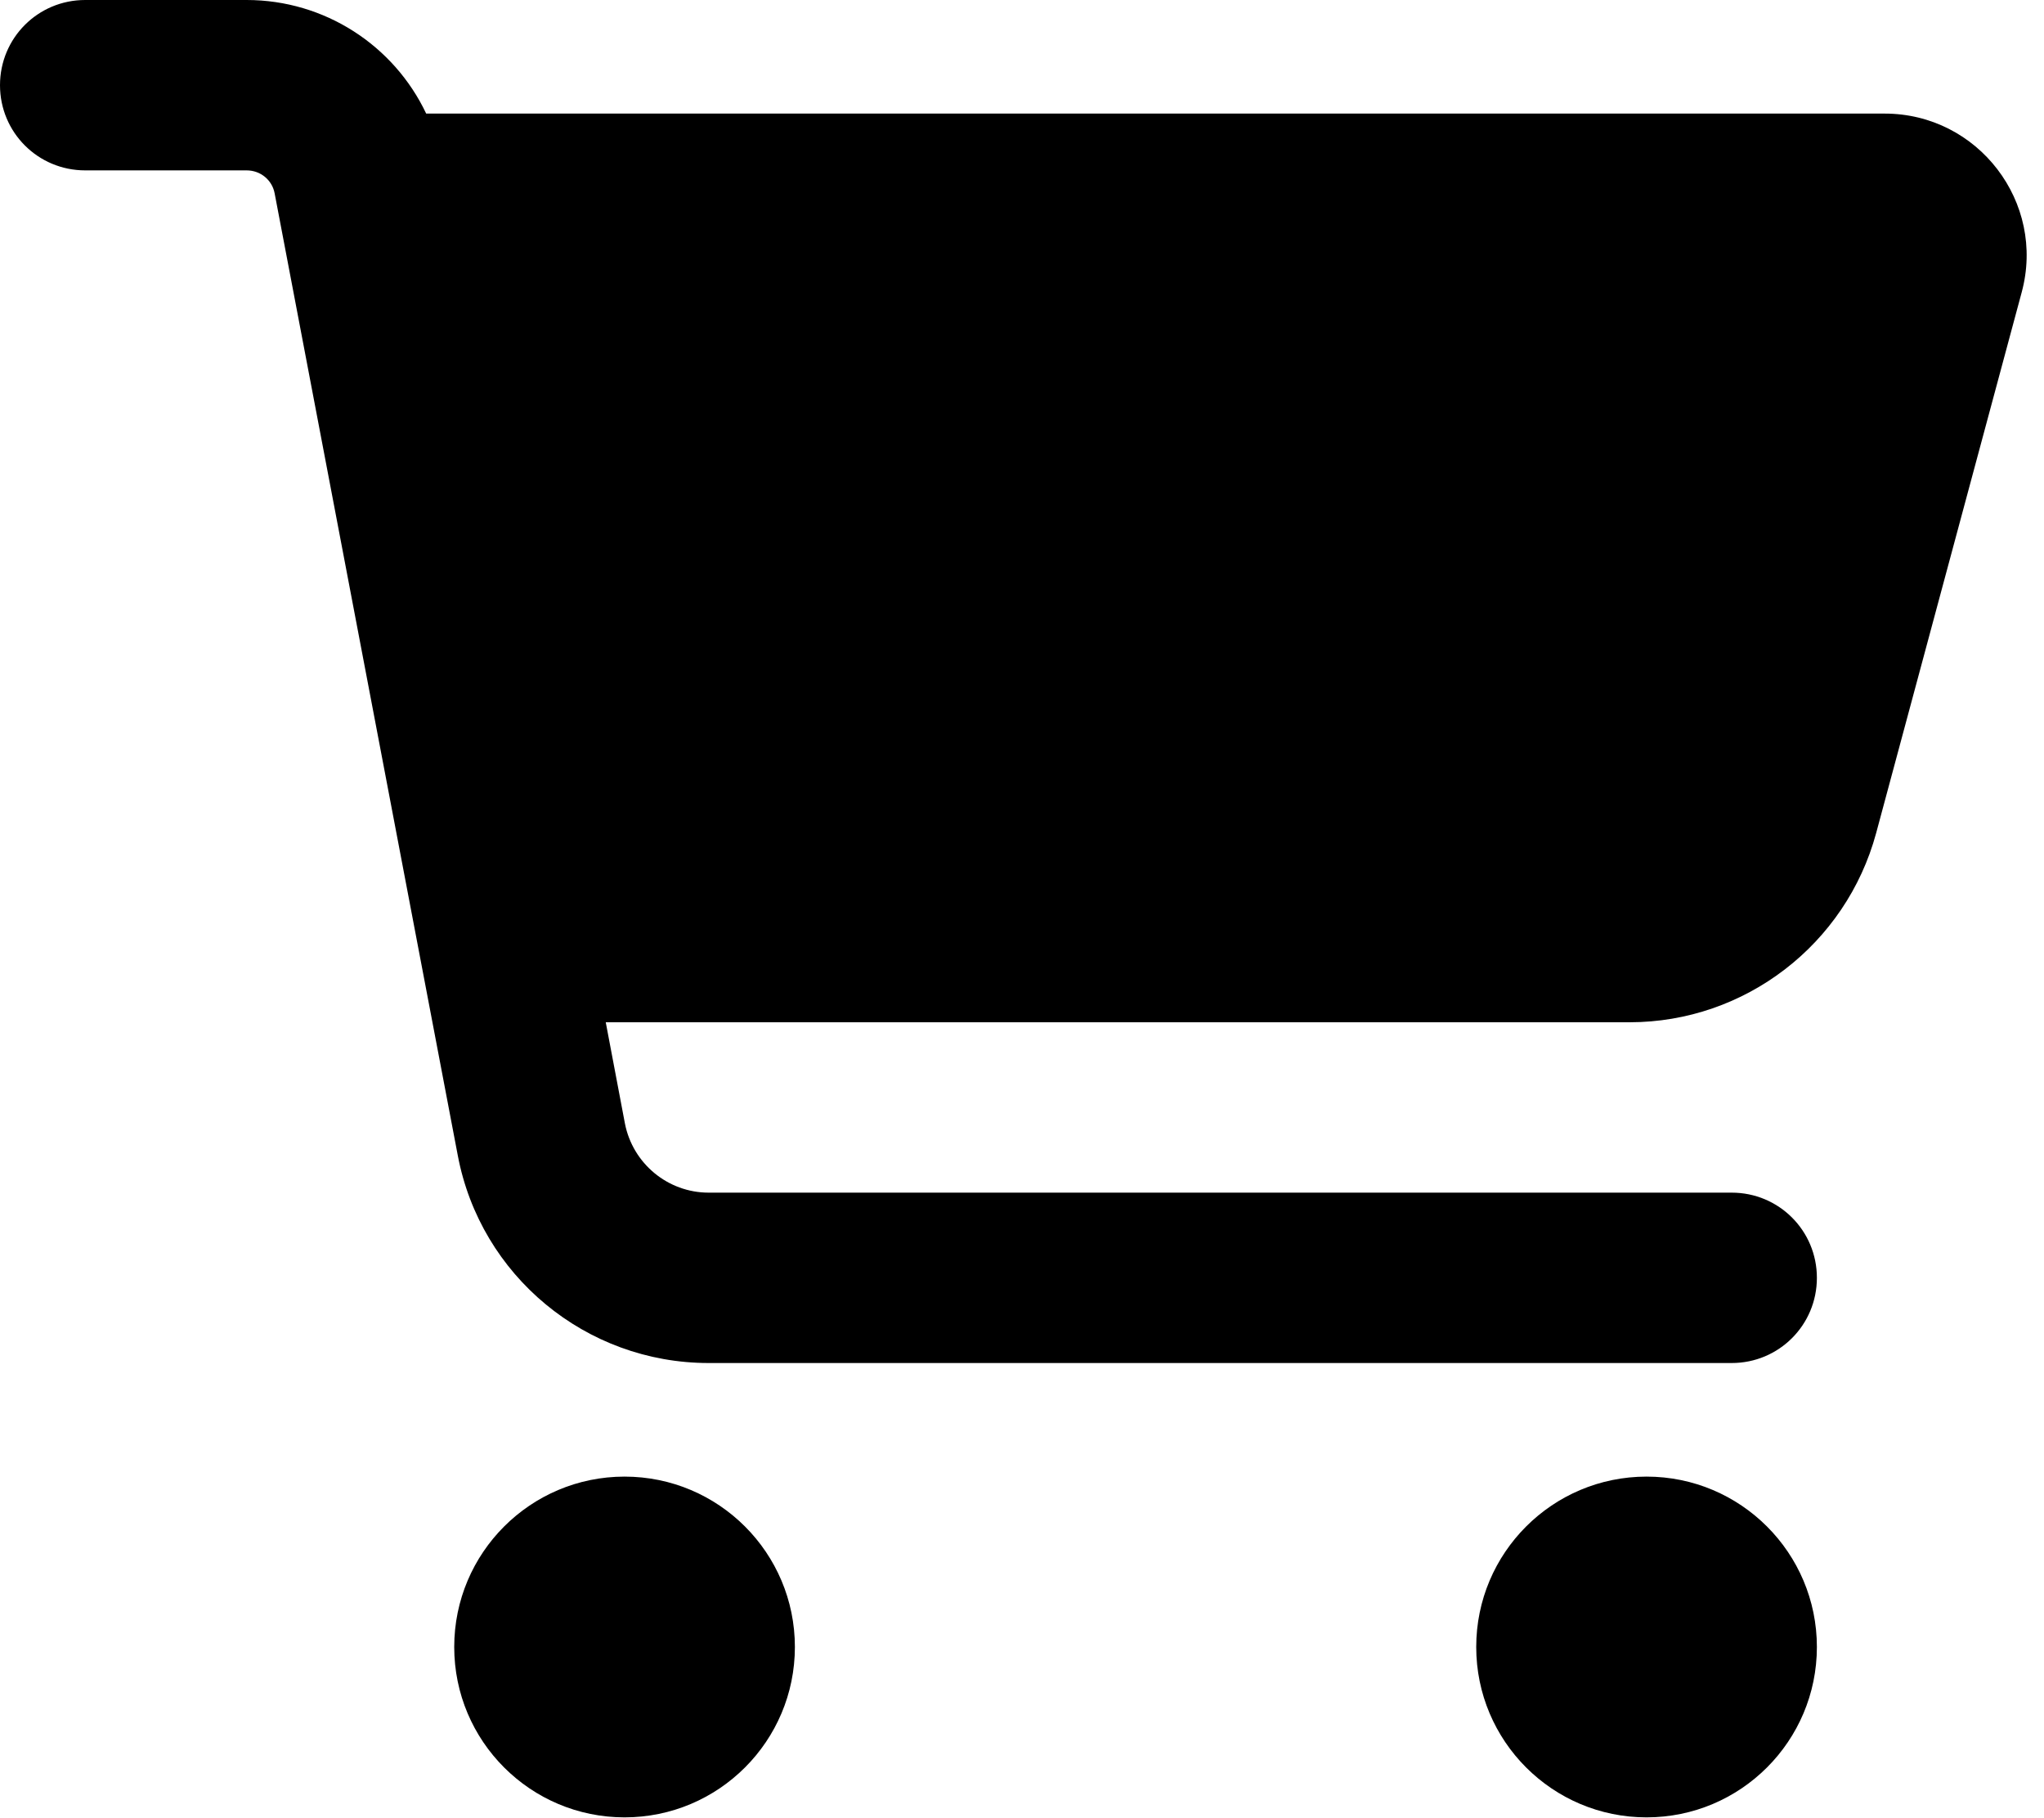
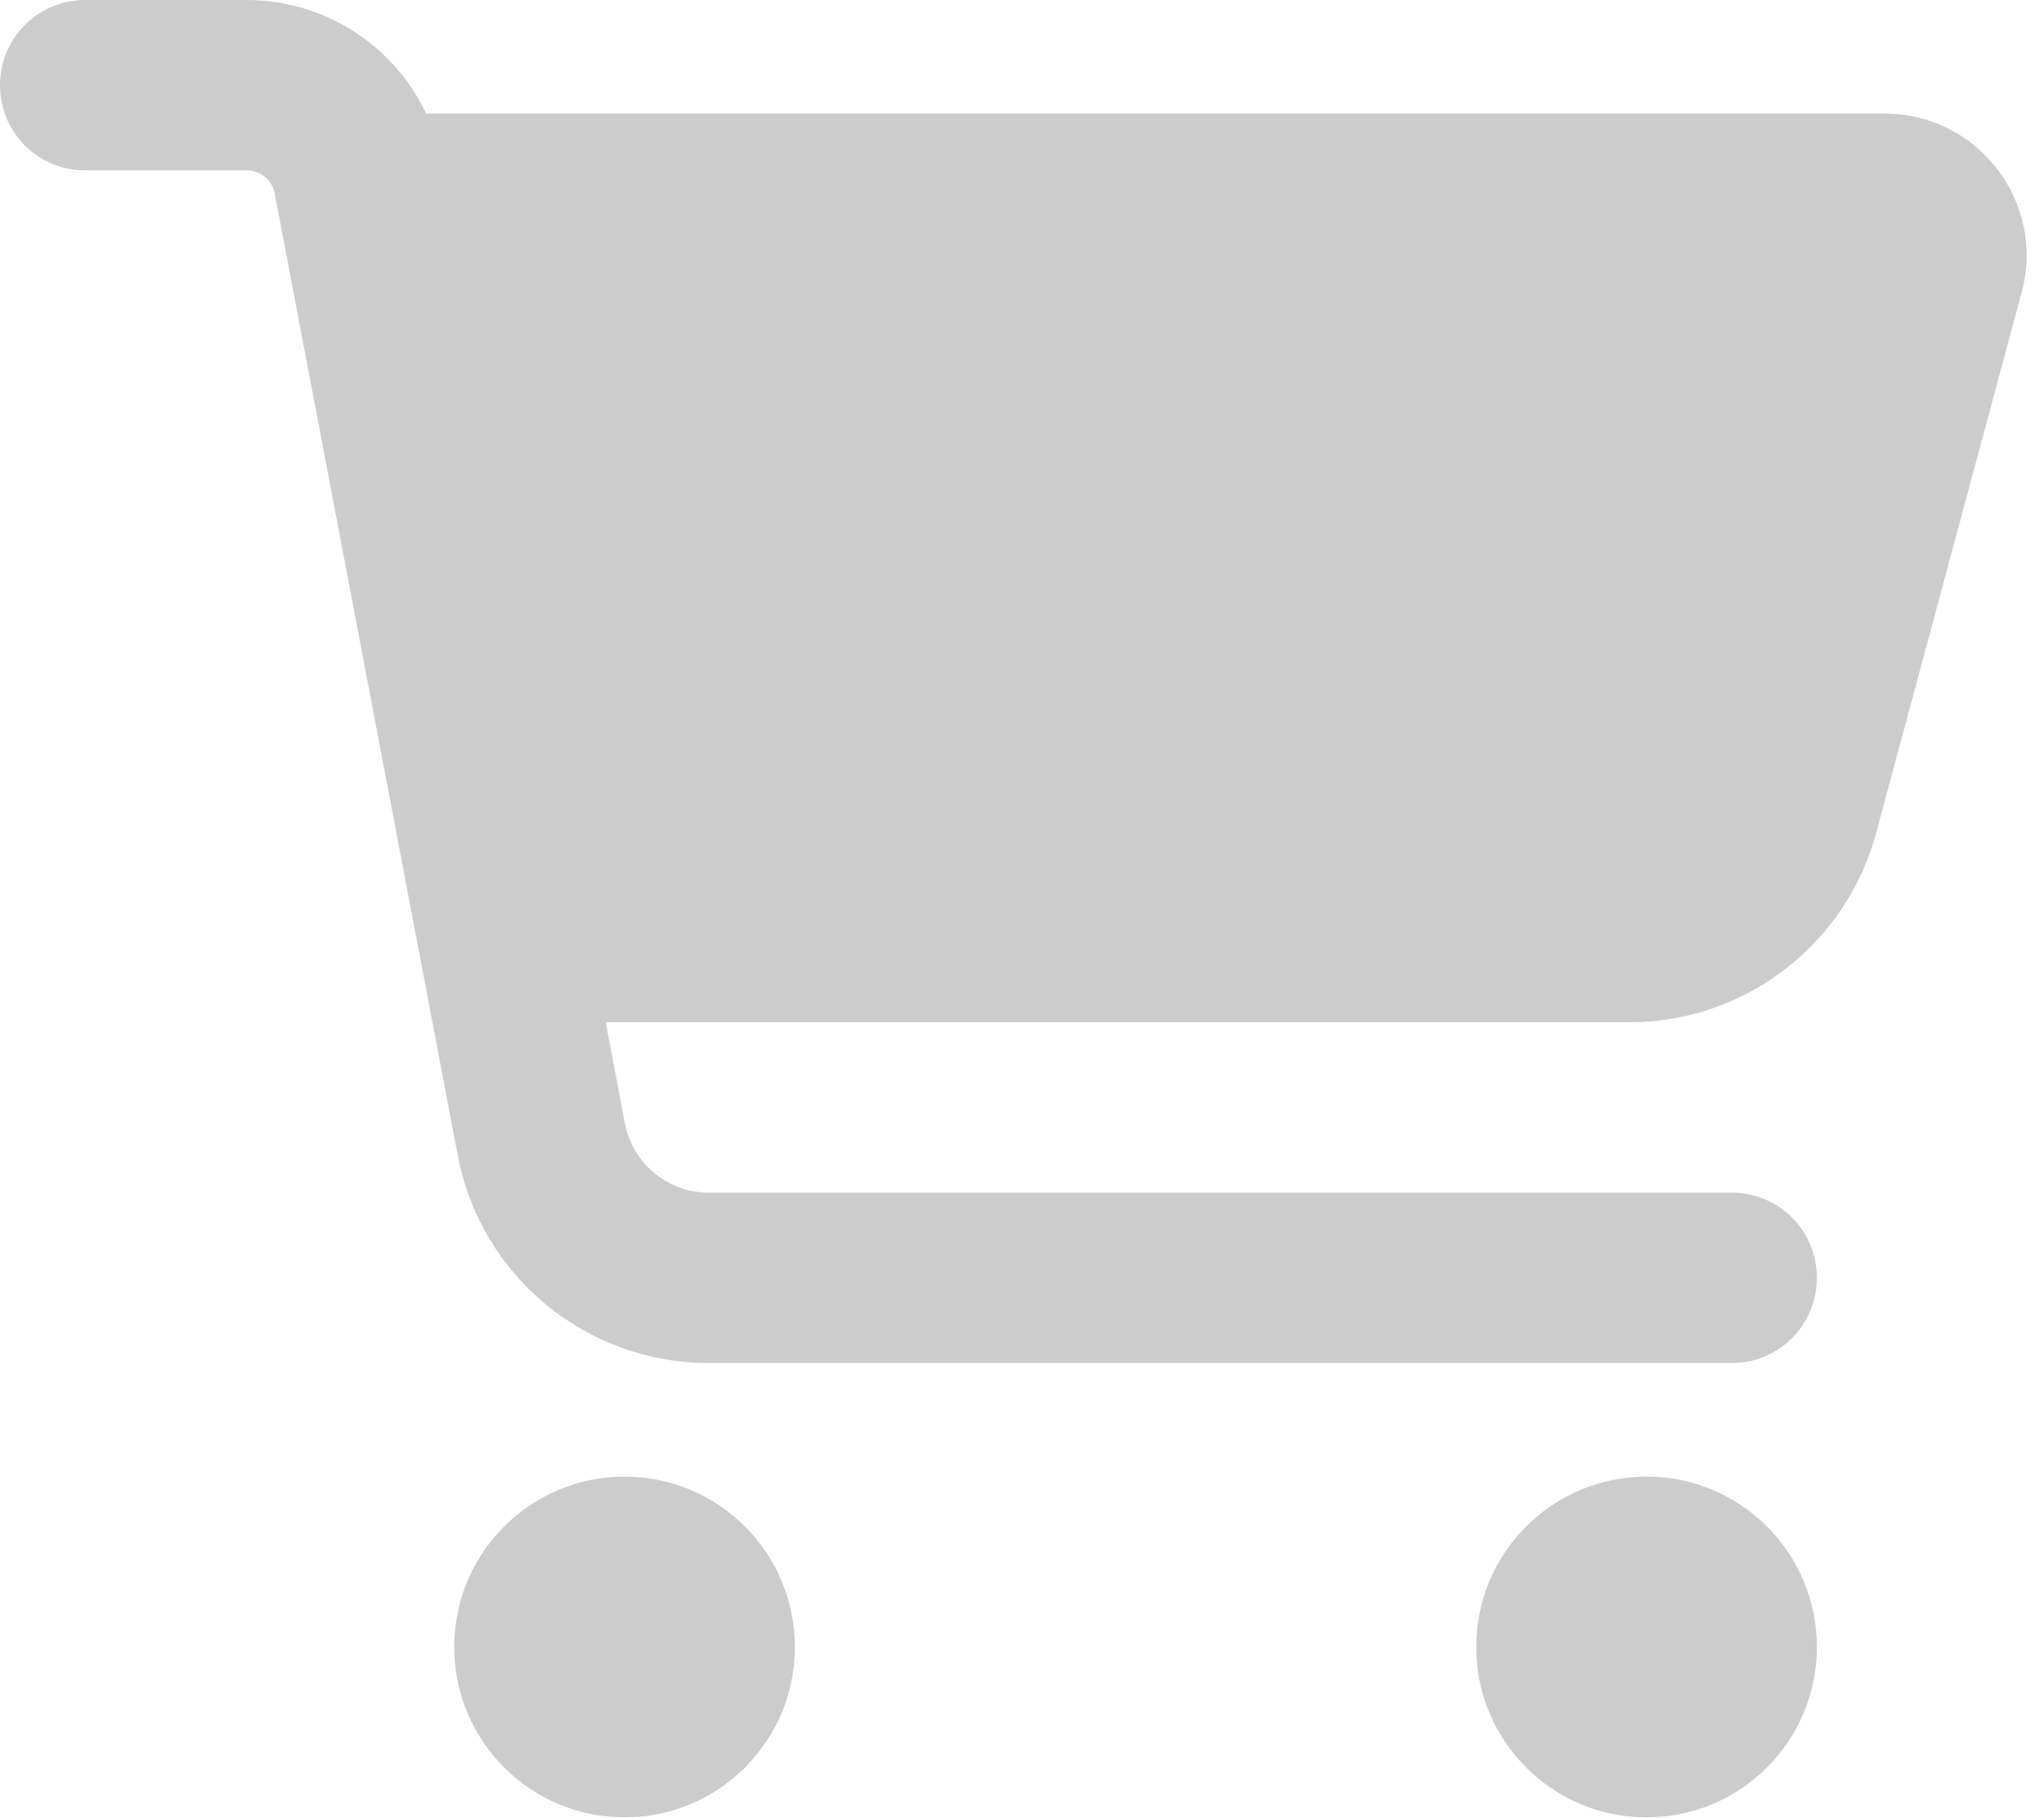
<svg xmlns="http://www.w3.org/2000/svg" viewBox="0 0 576 512">
-   <path fill="#000" d="M0 24C0 10.7 10.7 0 24 0H69.5c22 0 41.5 12.8 50.6 32h411c26.3 0 45.5 25 38.6 50.4l-41 152.3c-8.5 31.4-37 53.3-69.5 53.3H170.7l5.4 28.5c2.2 11.3 12.1 19.5 23.6 19.5H488c13.3 0 24 10.7 24 24s-10.7 24-24 24H199.7c-34.6 0-64.3-24.6-70.7-58.5L77.4 54.5c-.7-3.8-4-6.5-7.9-6.5H24C10.7 48 0 37.3 0 24zM128 464a48 48 0 1 1 96 0 48 48 0 1 1 -96 0zm336-48a48 48 0 1 1 0 96 48 48 0 1 1 0-96z" />
+   <path fill="#ccc" d="M0 24C0 10.7 10.7 0 24 0H69.5c22 0 41.5 12.8 50.6 32h411c26.3 0 45.5 25 38.6 50.4l-41 152.3c-8.5 31.4-37 53.3-69.5 53.3H170.7l5.4 28.5c2.2 11.3 12.1 19.5 23.6 19.5H488c13.3 0 24 10.7 24 24s-10.7 24-24 24H199.7c-34.6 0-64.3-24.6-70.7-58.5L77.4 54.5c-.7-3.8-4-6.5-7.9-6.5H24C10.7 48 0 37.3 0 24zM128 464a48 48 0 1 1 96 0 48 48 0 1 1 -96 0zm336-48a48 48 0 1 1 0 96 48 48 0 1 1 0-96z" />
</svg>
